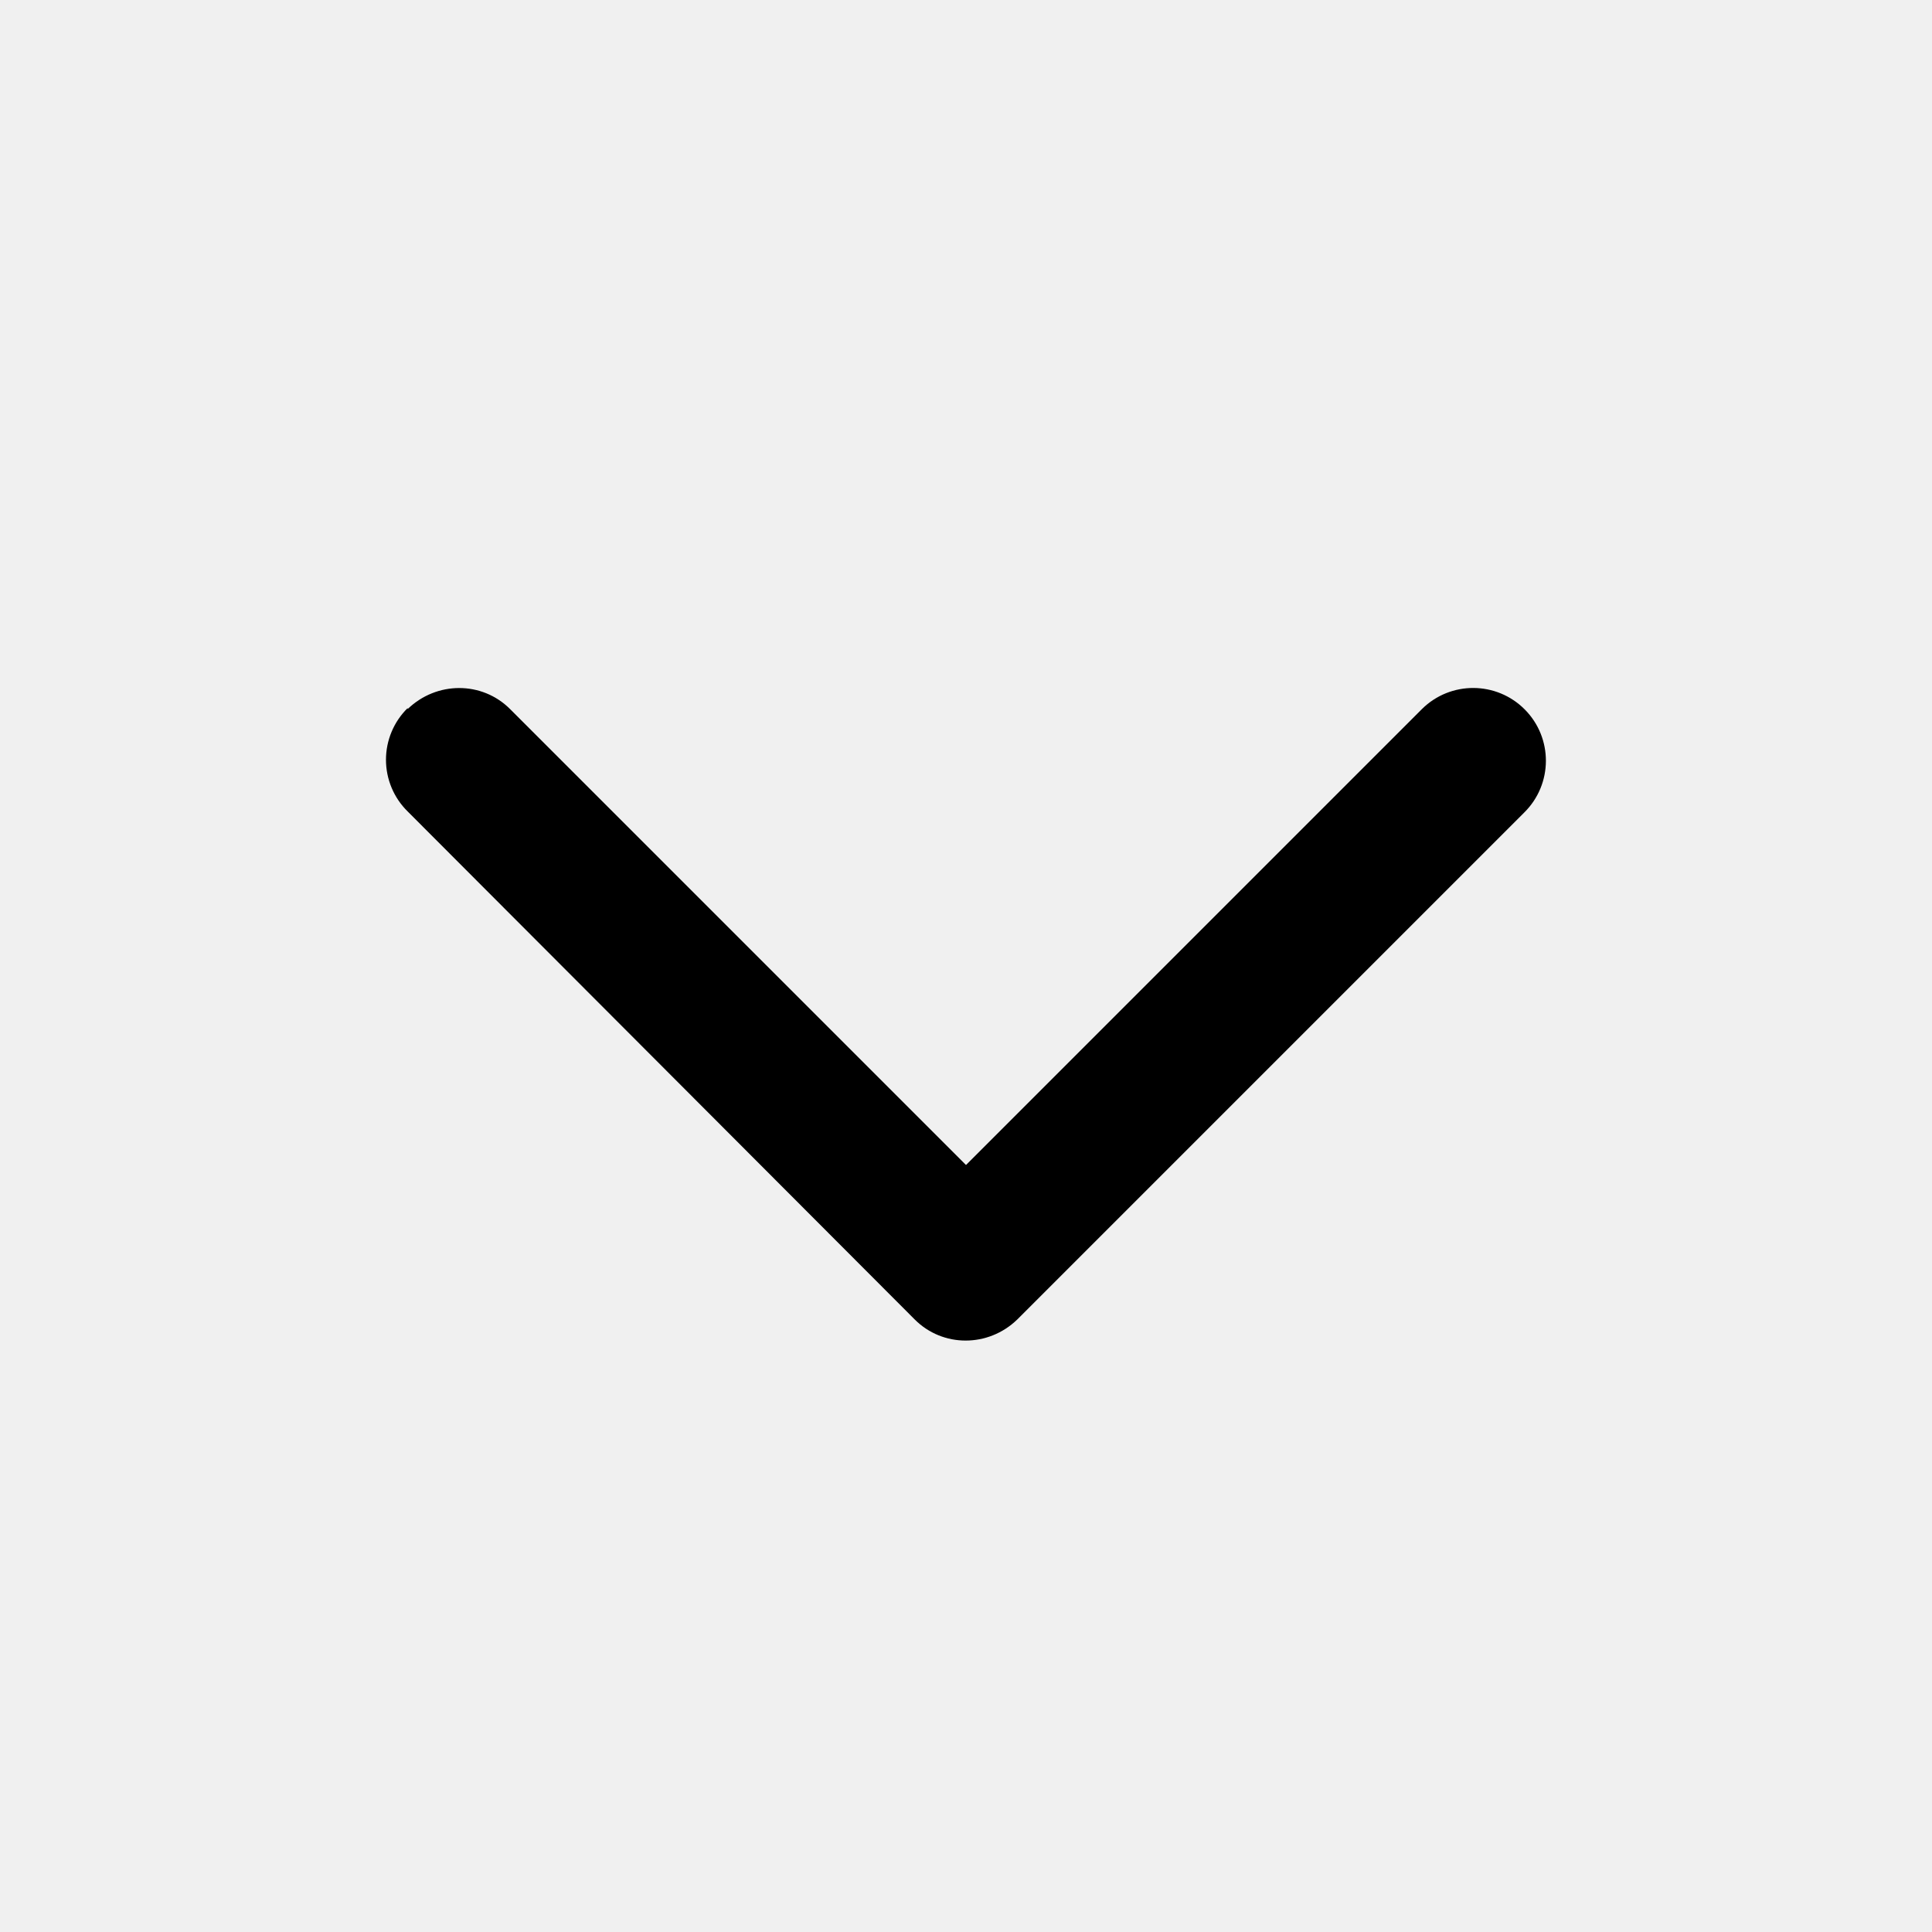
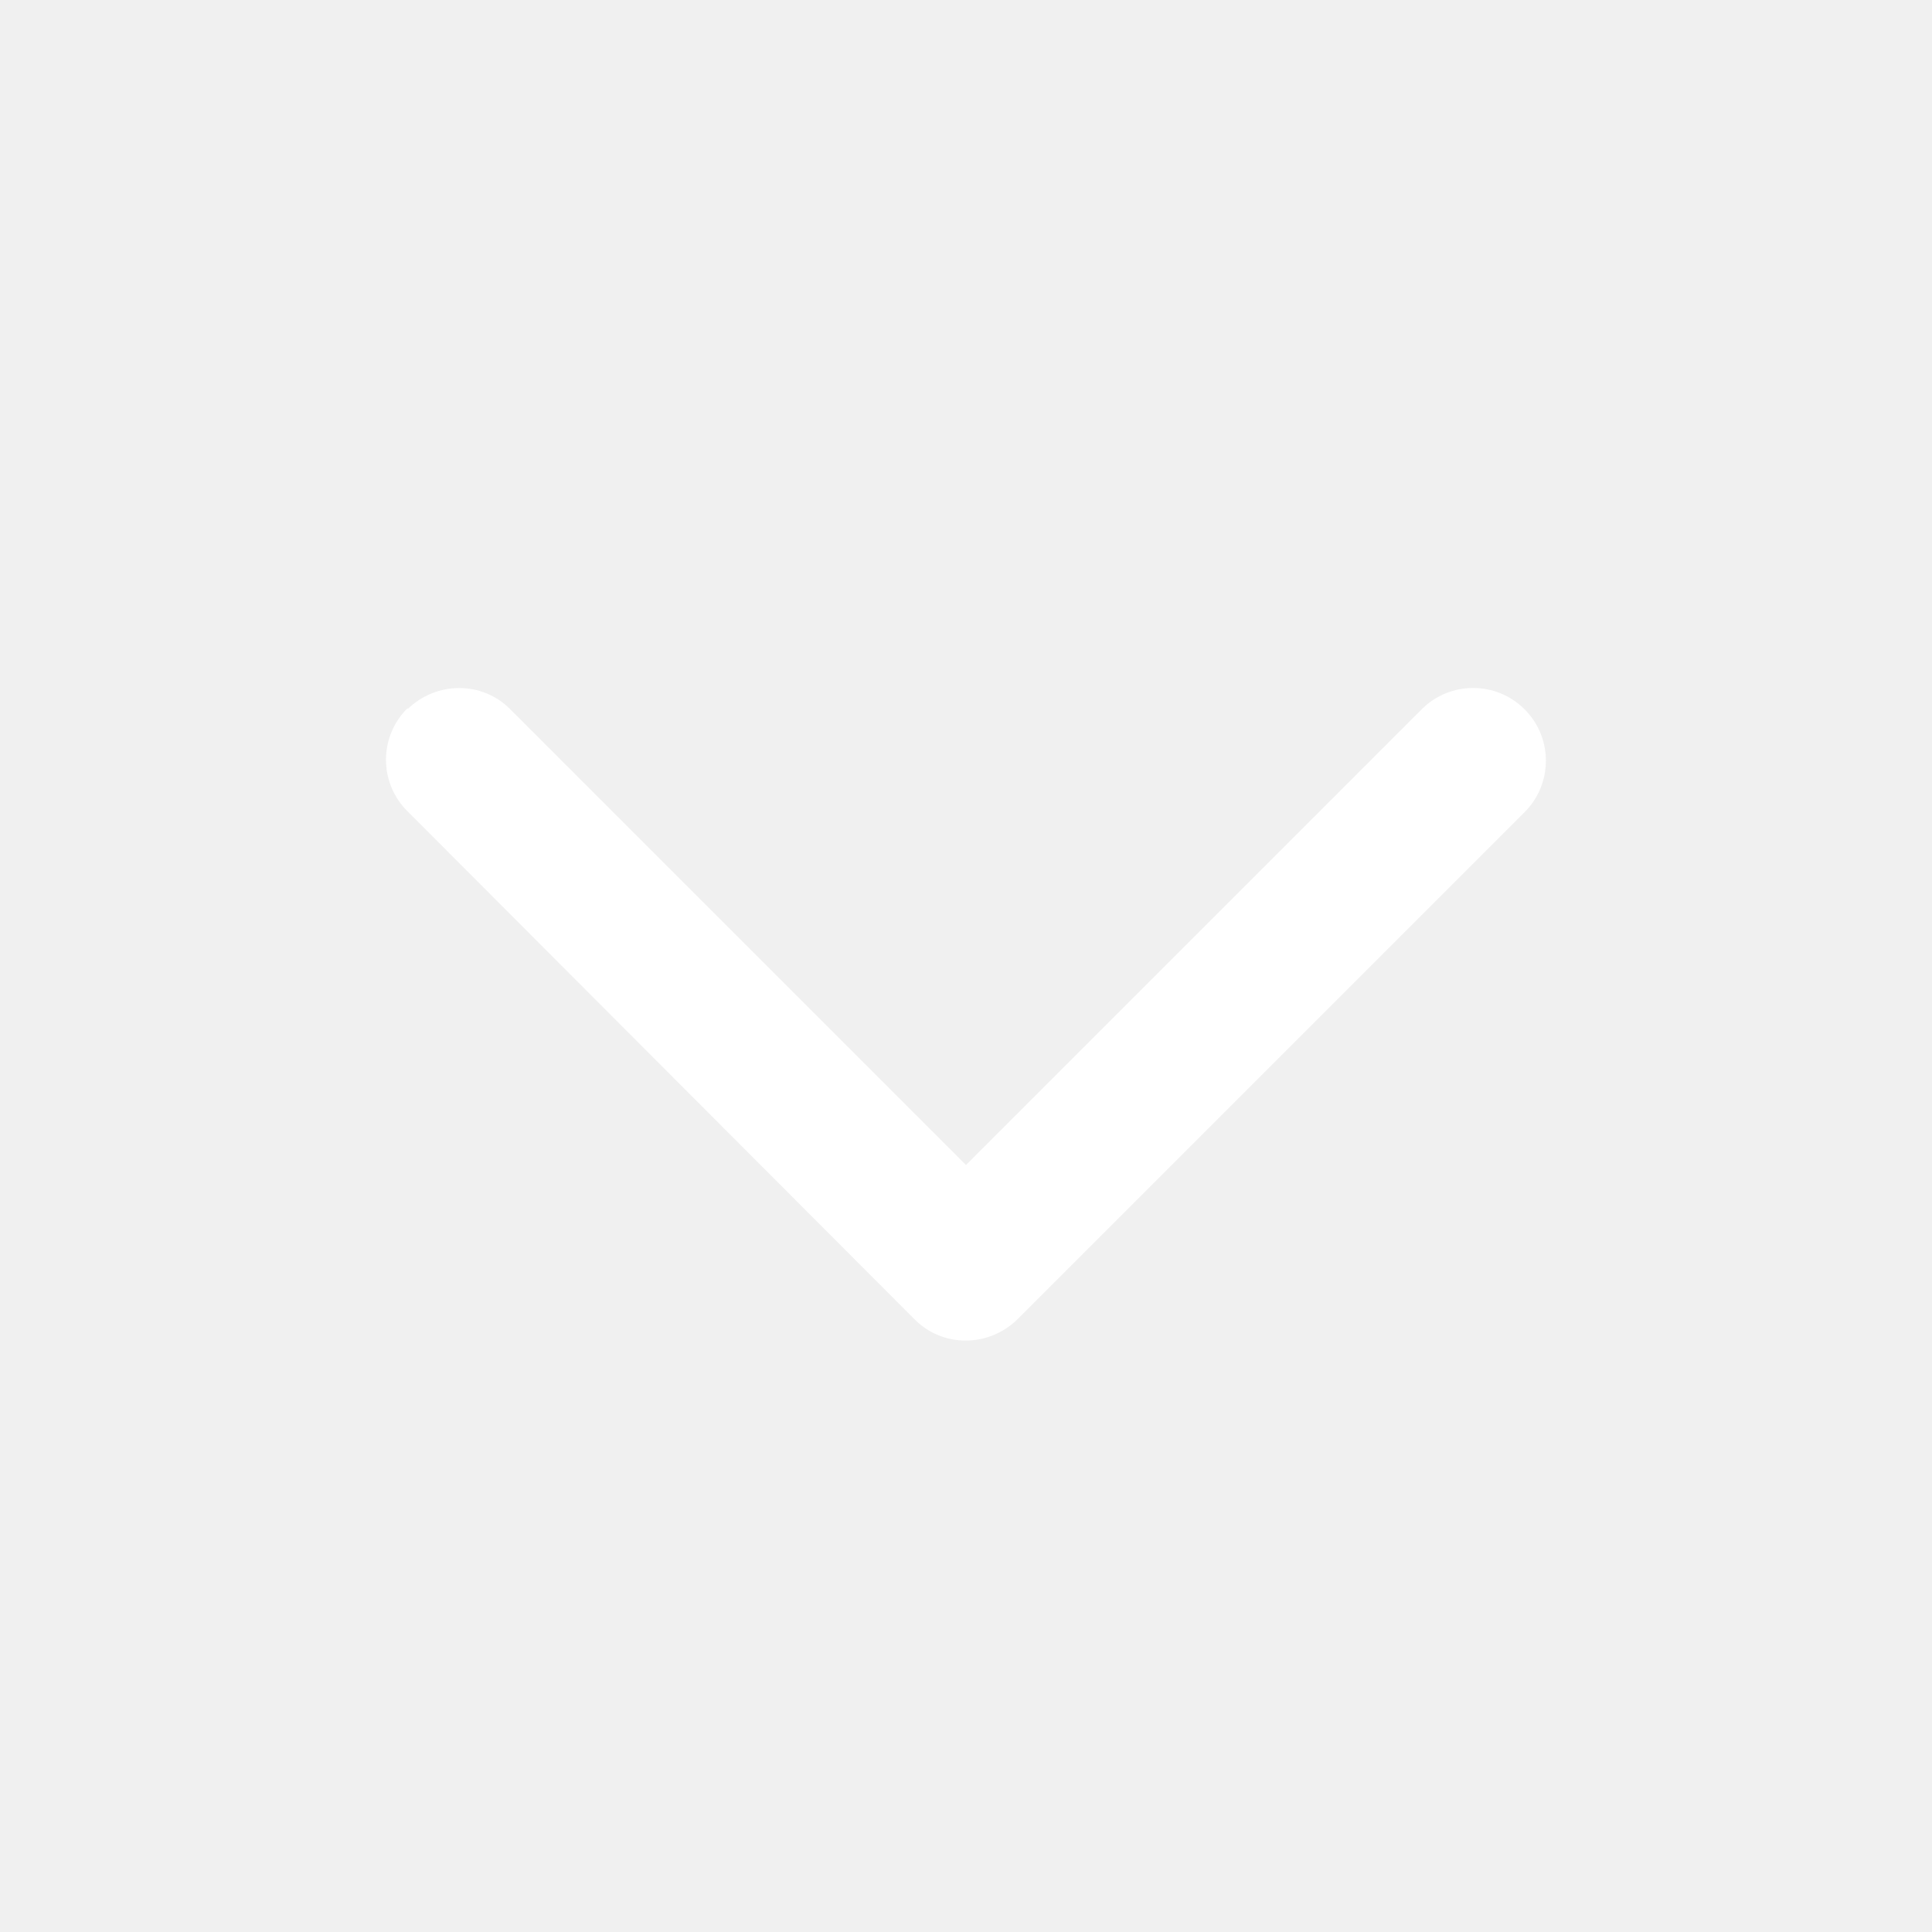
- <svg xmlns="http://www.w3.org/2000/svg" width="20" height="20" fill="none">
-   <path fill-rule="evenodd" clip-rule="evenodd" d="M4.22 7.34c.3-.29.77-.29 1.06 0L10 12.06l4.72-4.72a.75.75 0 1 1 1.06 1.07l-5.25 5.25c-.3.29-.77.29-1.06 0L4.22 8.4a.75.75 0 0 1 0-1.07Z" fill="#000" />
+ <svg xmlns="http://www.w3.org/2000/svg" width="20" height="20" fill="#fff">
+   <path fill-rule="evenodd" clip-rule="evenodd" d="M4.22 7.34c.3-.29.77-.29 1.06 0L10 12.06l4.72-4.72a.75.75 0 1 1 1.06 1.07l-5.25 5.25c-.3.29-.77.29-1.06 0L4.22 8.4a.75.75 0 0 1 0-1.07Z" />
</svg>
